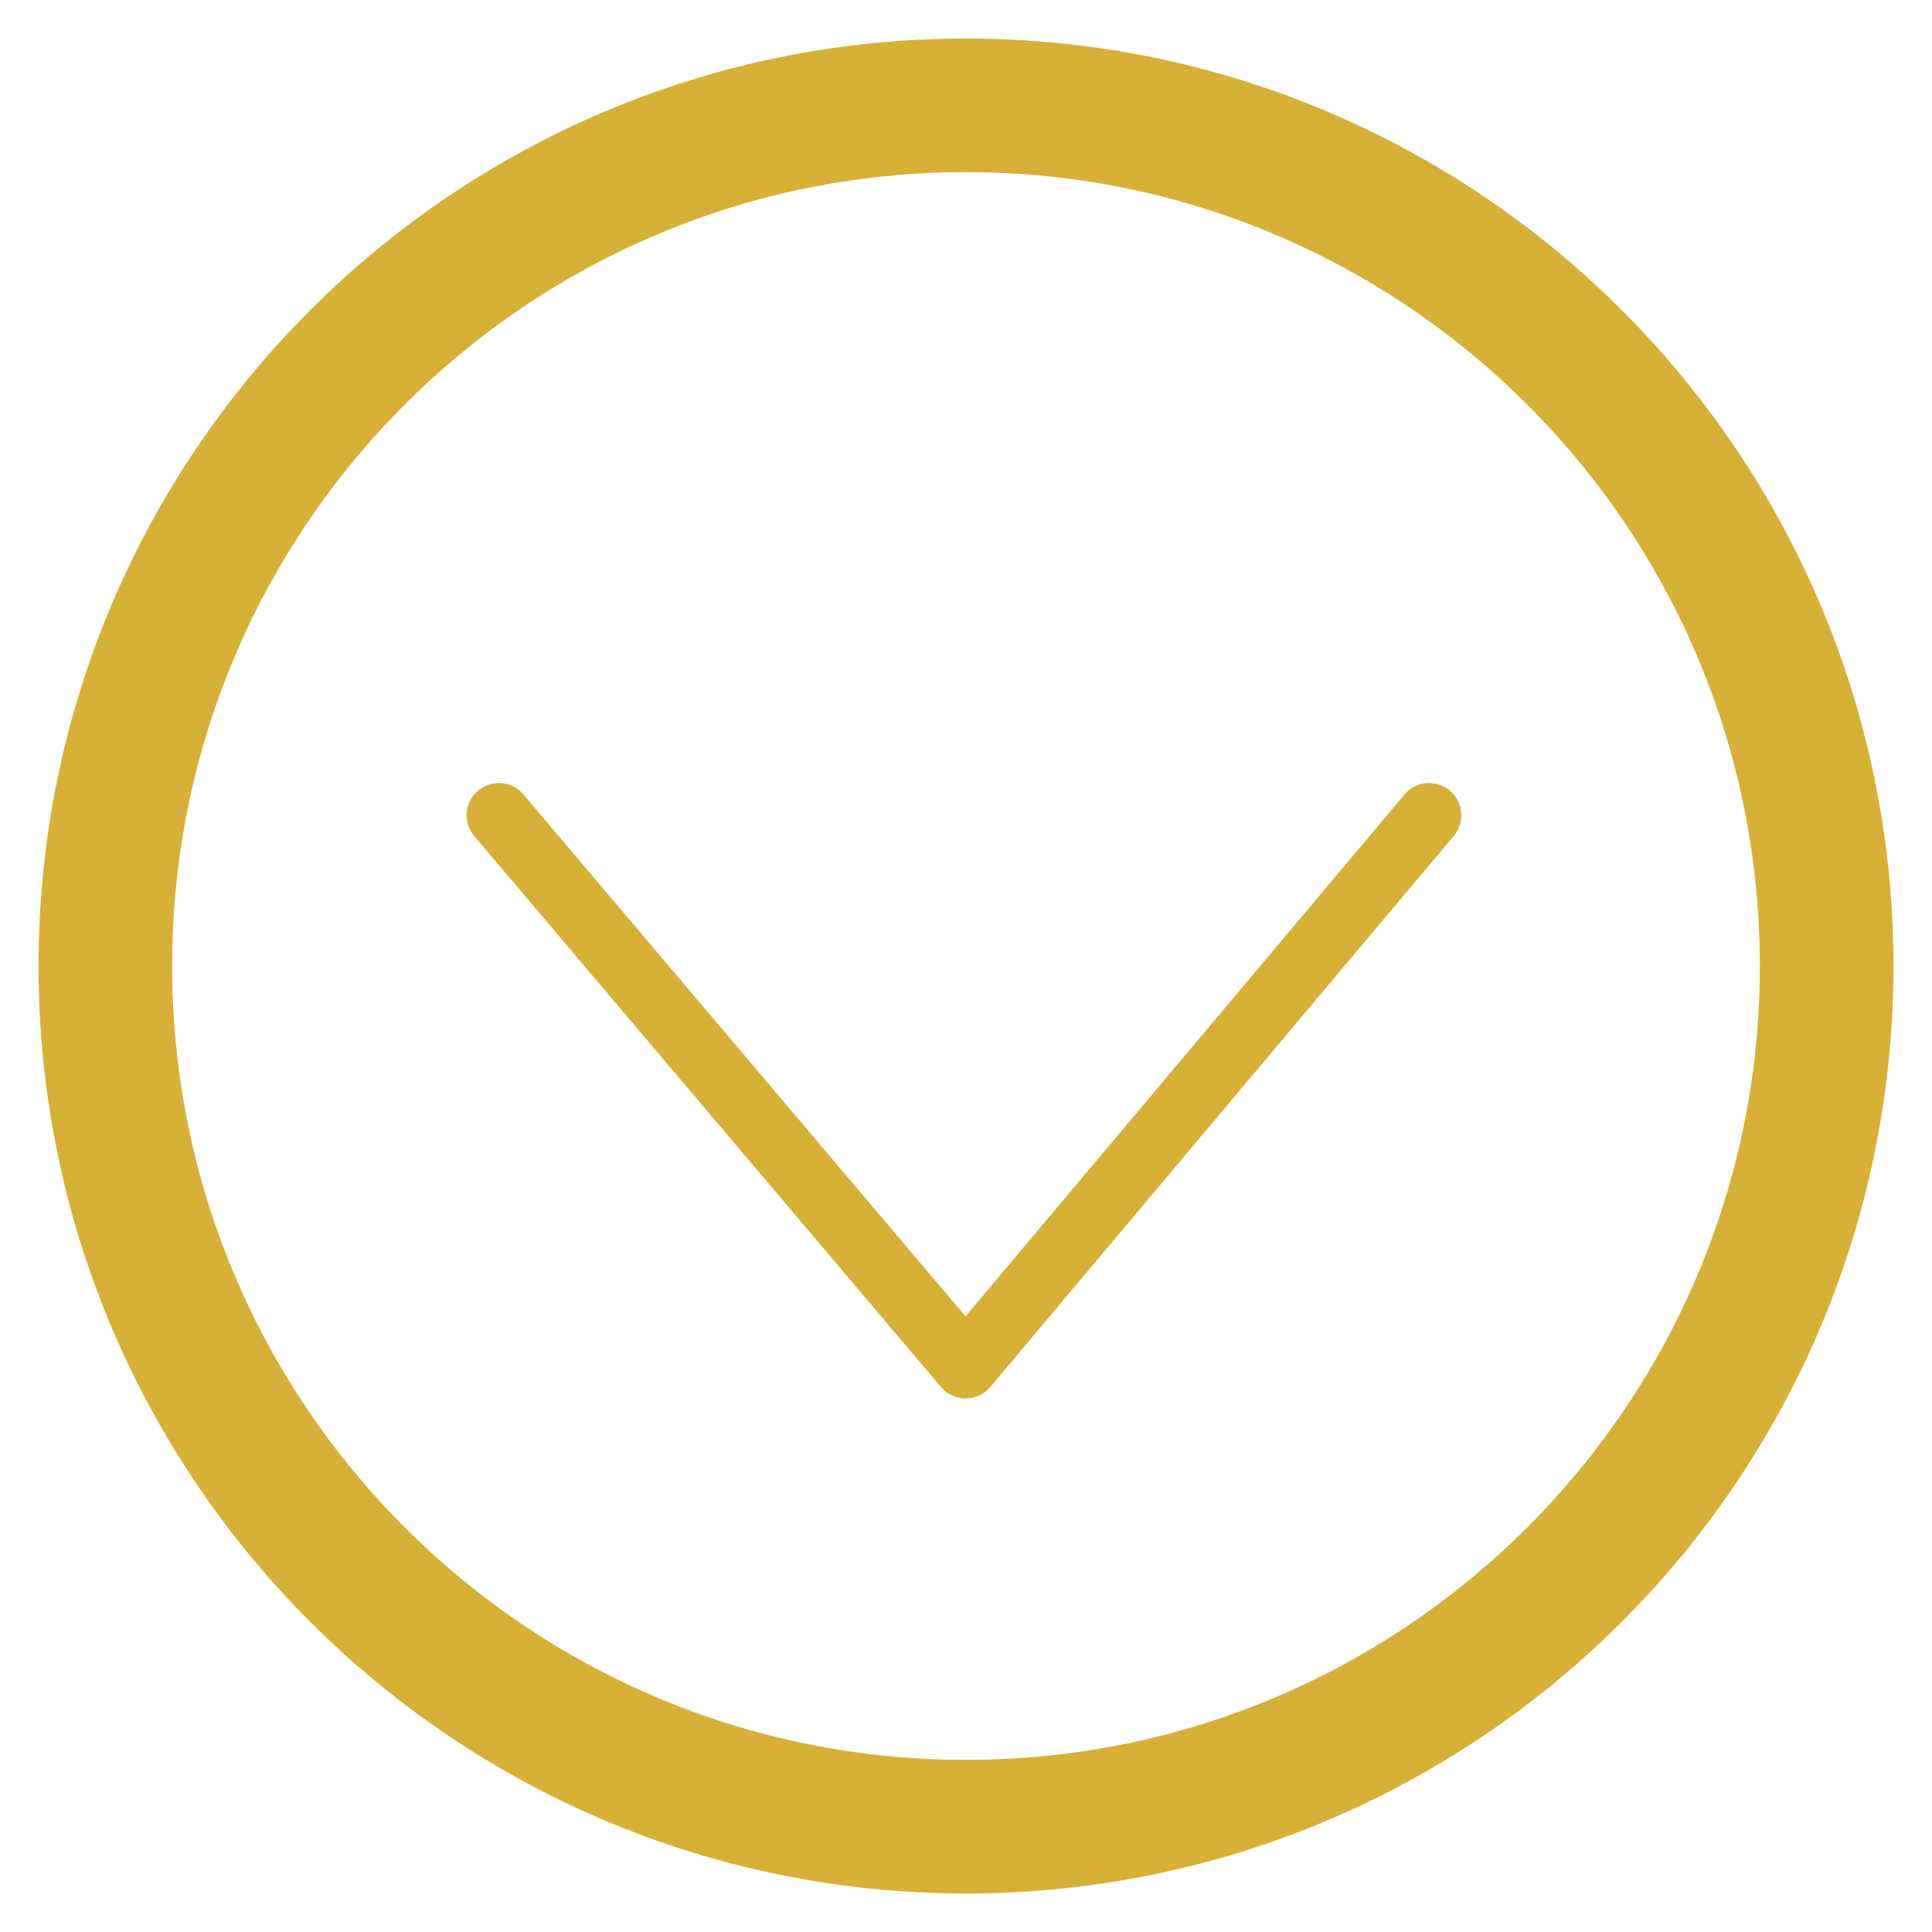
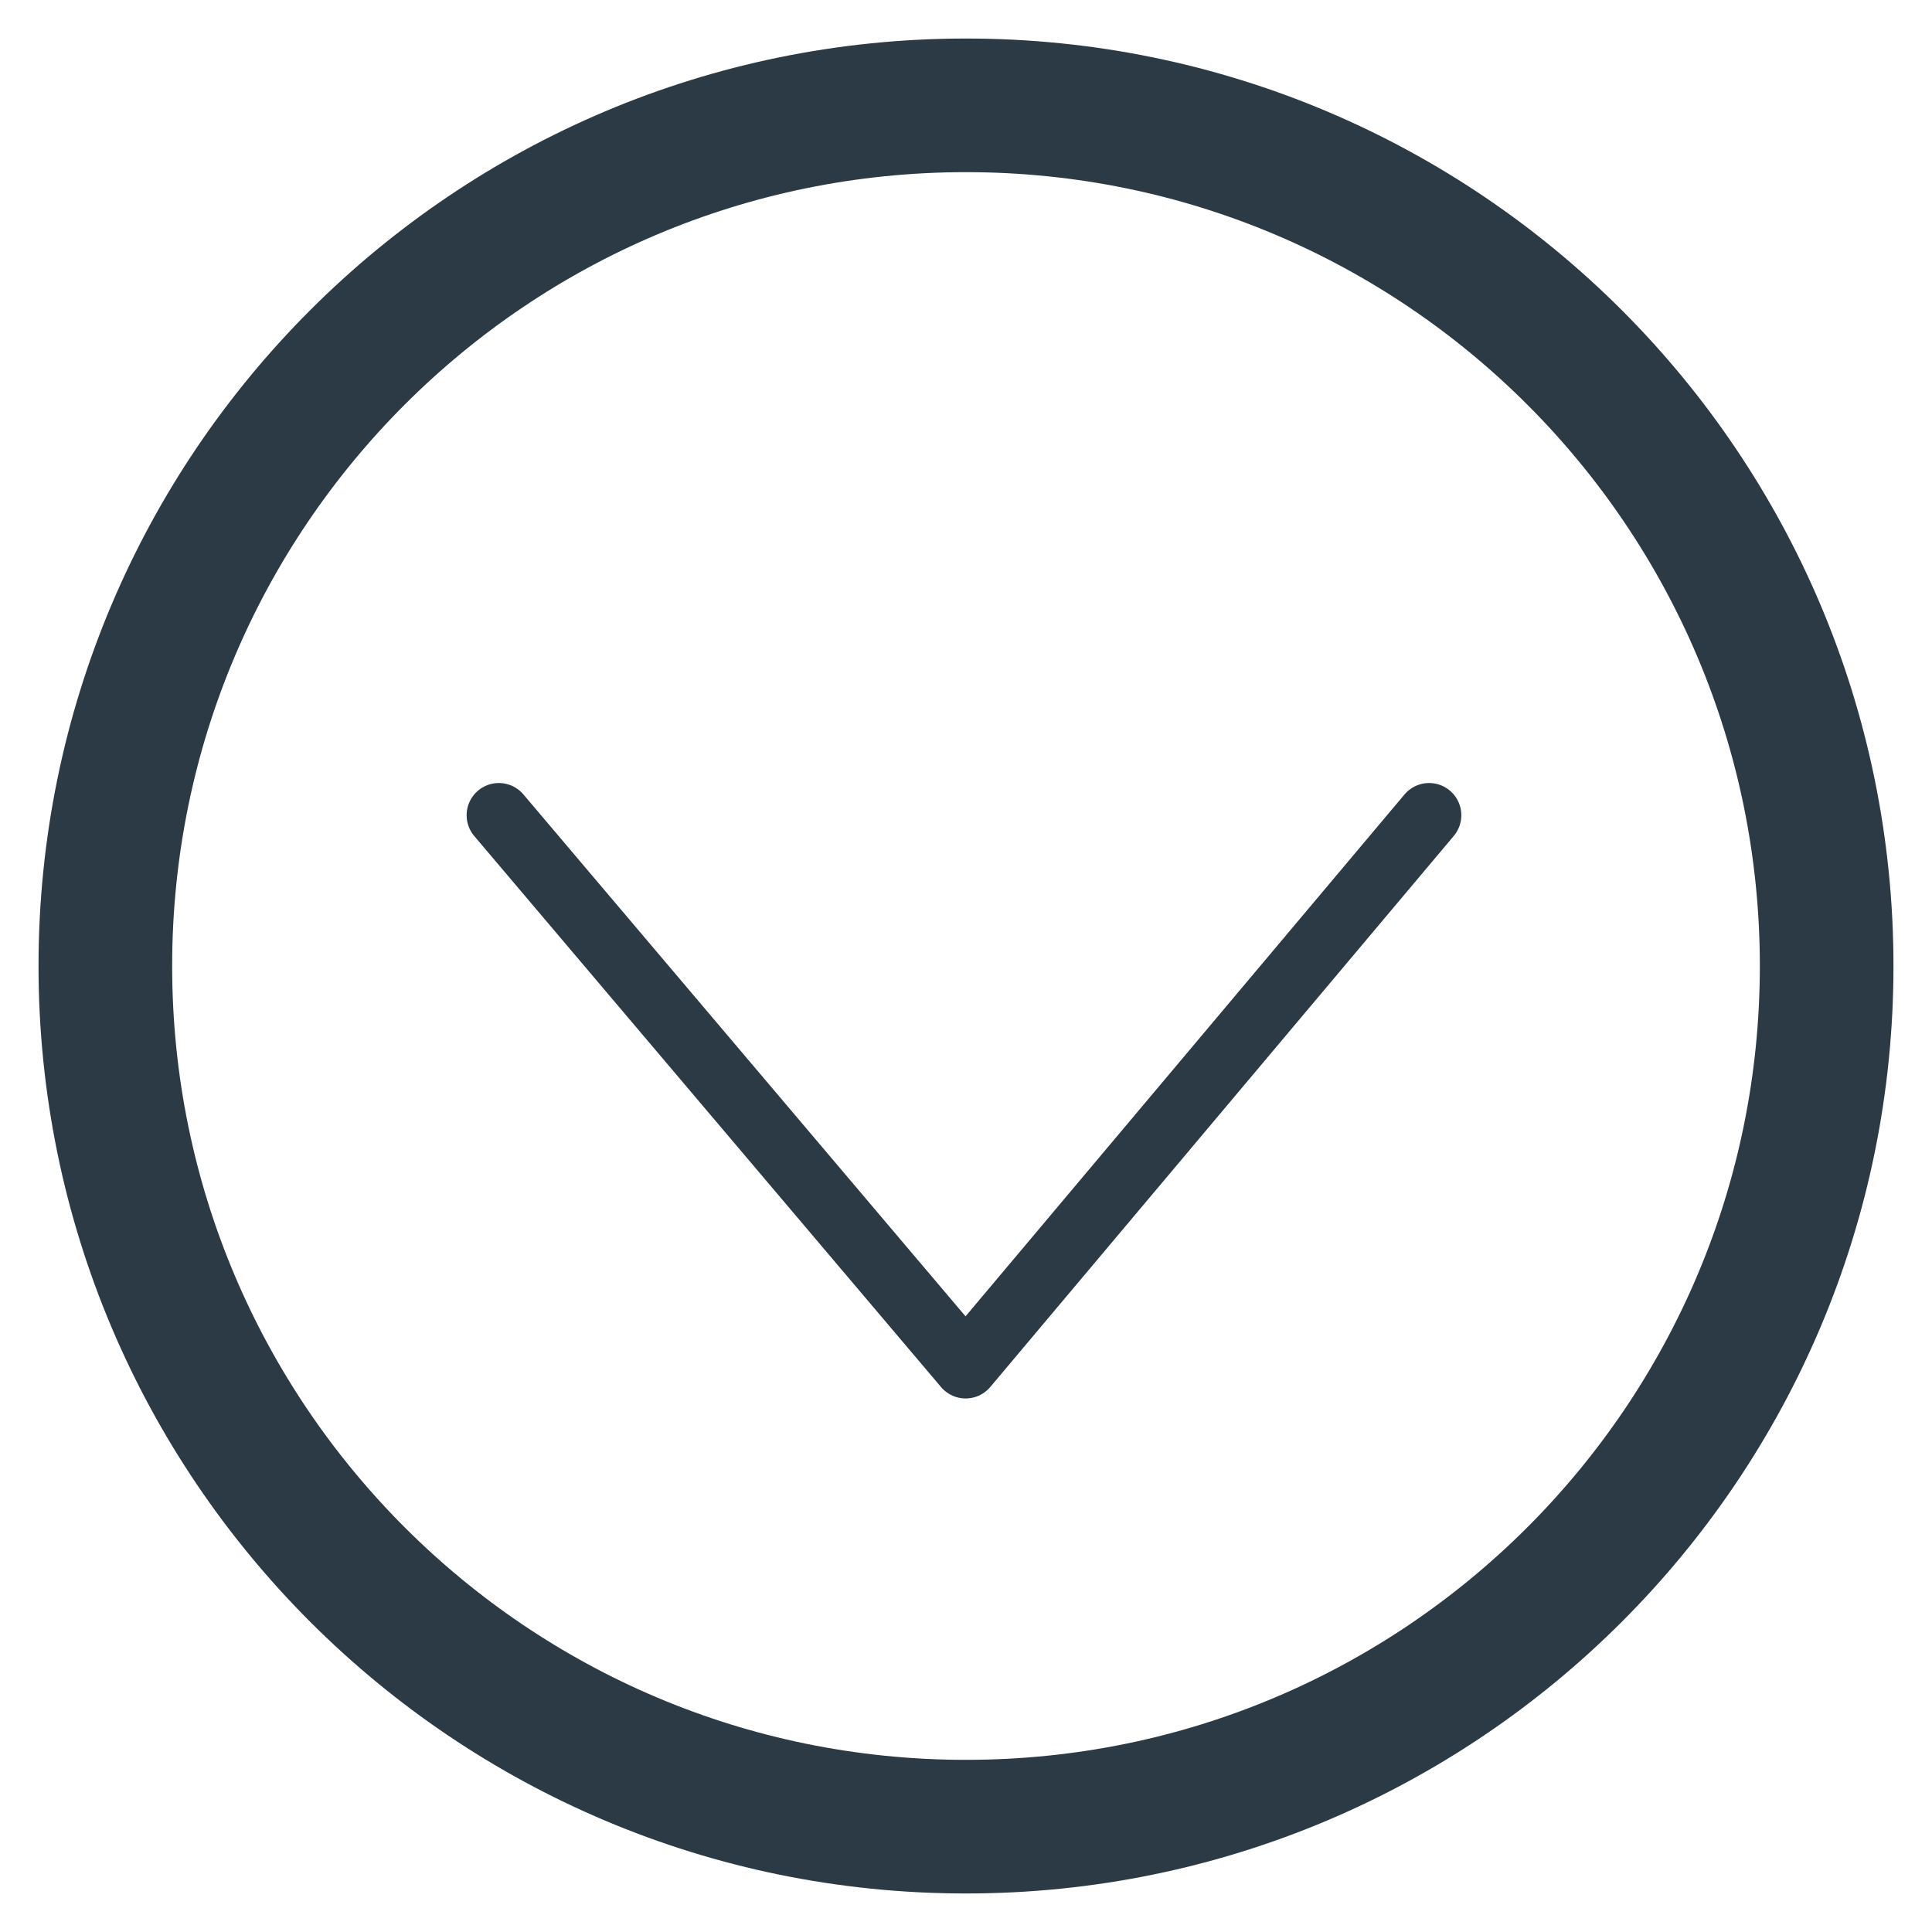
<svg xmlns="http://www.w3.org/2000/svg" width="120" height="120" viewBox="0 0 120 120" version="1.1" id="svg1">
  <defs id="defs1" />
  <g id="layer1">
-     <circle style="fill:none;stroke:#d7b137;stroke-width:8.3;stroke-linecap:round;stroke-linejoin:round;stroke-dasharray:none;stroke-opacity:1;paint-order:stroke fill markers" id="path10" cx="60" cy="60" r="53.457" />
-     <path id="path21" style="fill:none;stroke:#d7b137;stroke-width:4;stroke-linecap:round;stroke-linejoin:round;stroke-dasharray:none;paint-order:stroke fill markers" d="M 88.765,50.635 59.977,84.861 30.983,50.635 46.865,69.383 59.977,84.861 73.587,68.68 Z" />
+     <circle style="fill:none;stroke:#2b3a45;stroke-width:8.3;stroke-linecap:round;stroke-linejoin:round;stroke-dasharray:none;stroke-opacity:1;paint-order:stroke fill markers" id="path10" cx="60" cy="60" r="53.457" />
+     <path id="path21" style="fill:none;stroke:#2b3a45;stroke-width:4;stroke-linecap:round;stroke-linejoin:round;stroke-dasharray:none;paint-order:stroke fill markers;stroke-opacity:1" d="M 88.765,50.635 59.977,84.861 30.983,50.635 46.865,69.383 59.977,84.861 73.587,68.68 Z" />
  </g>
</svg>
